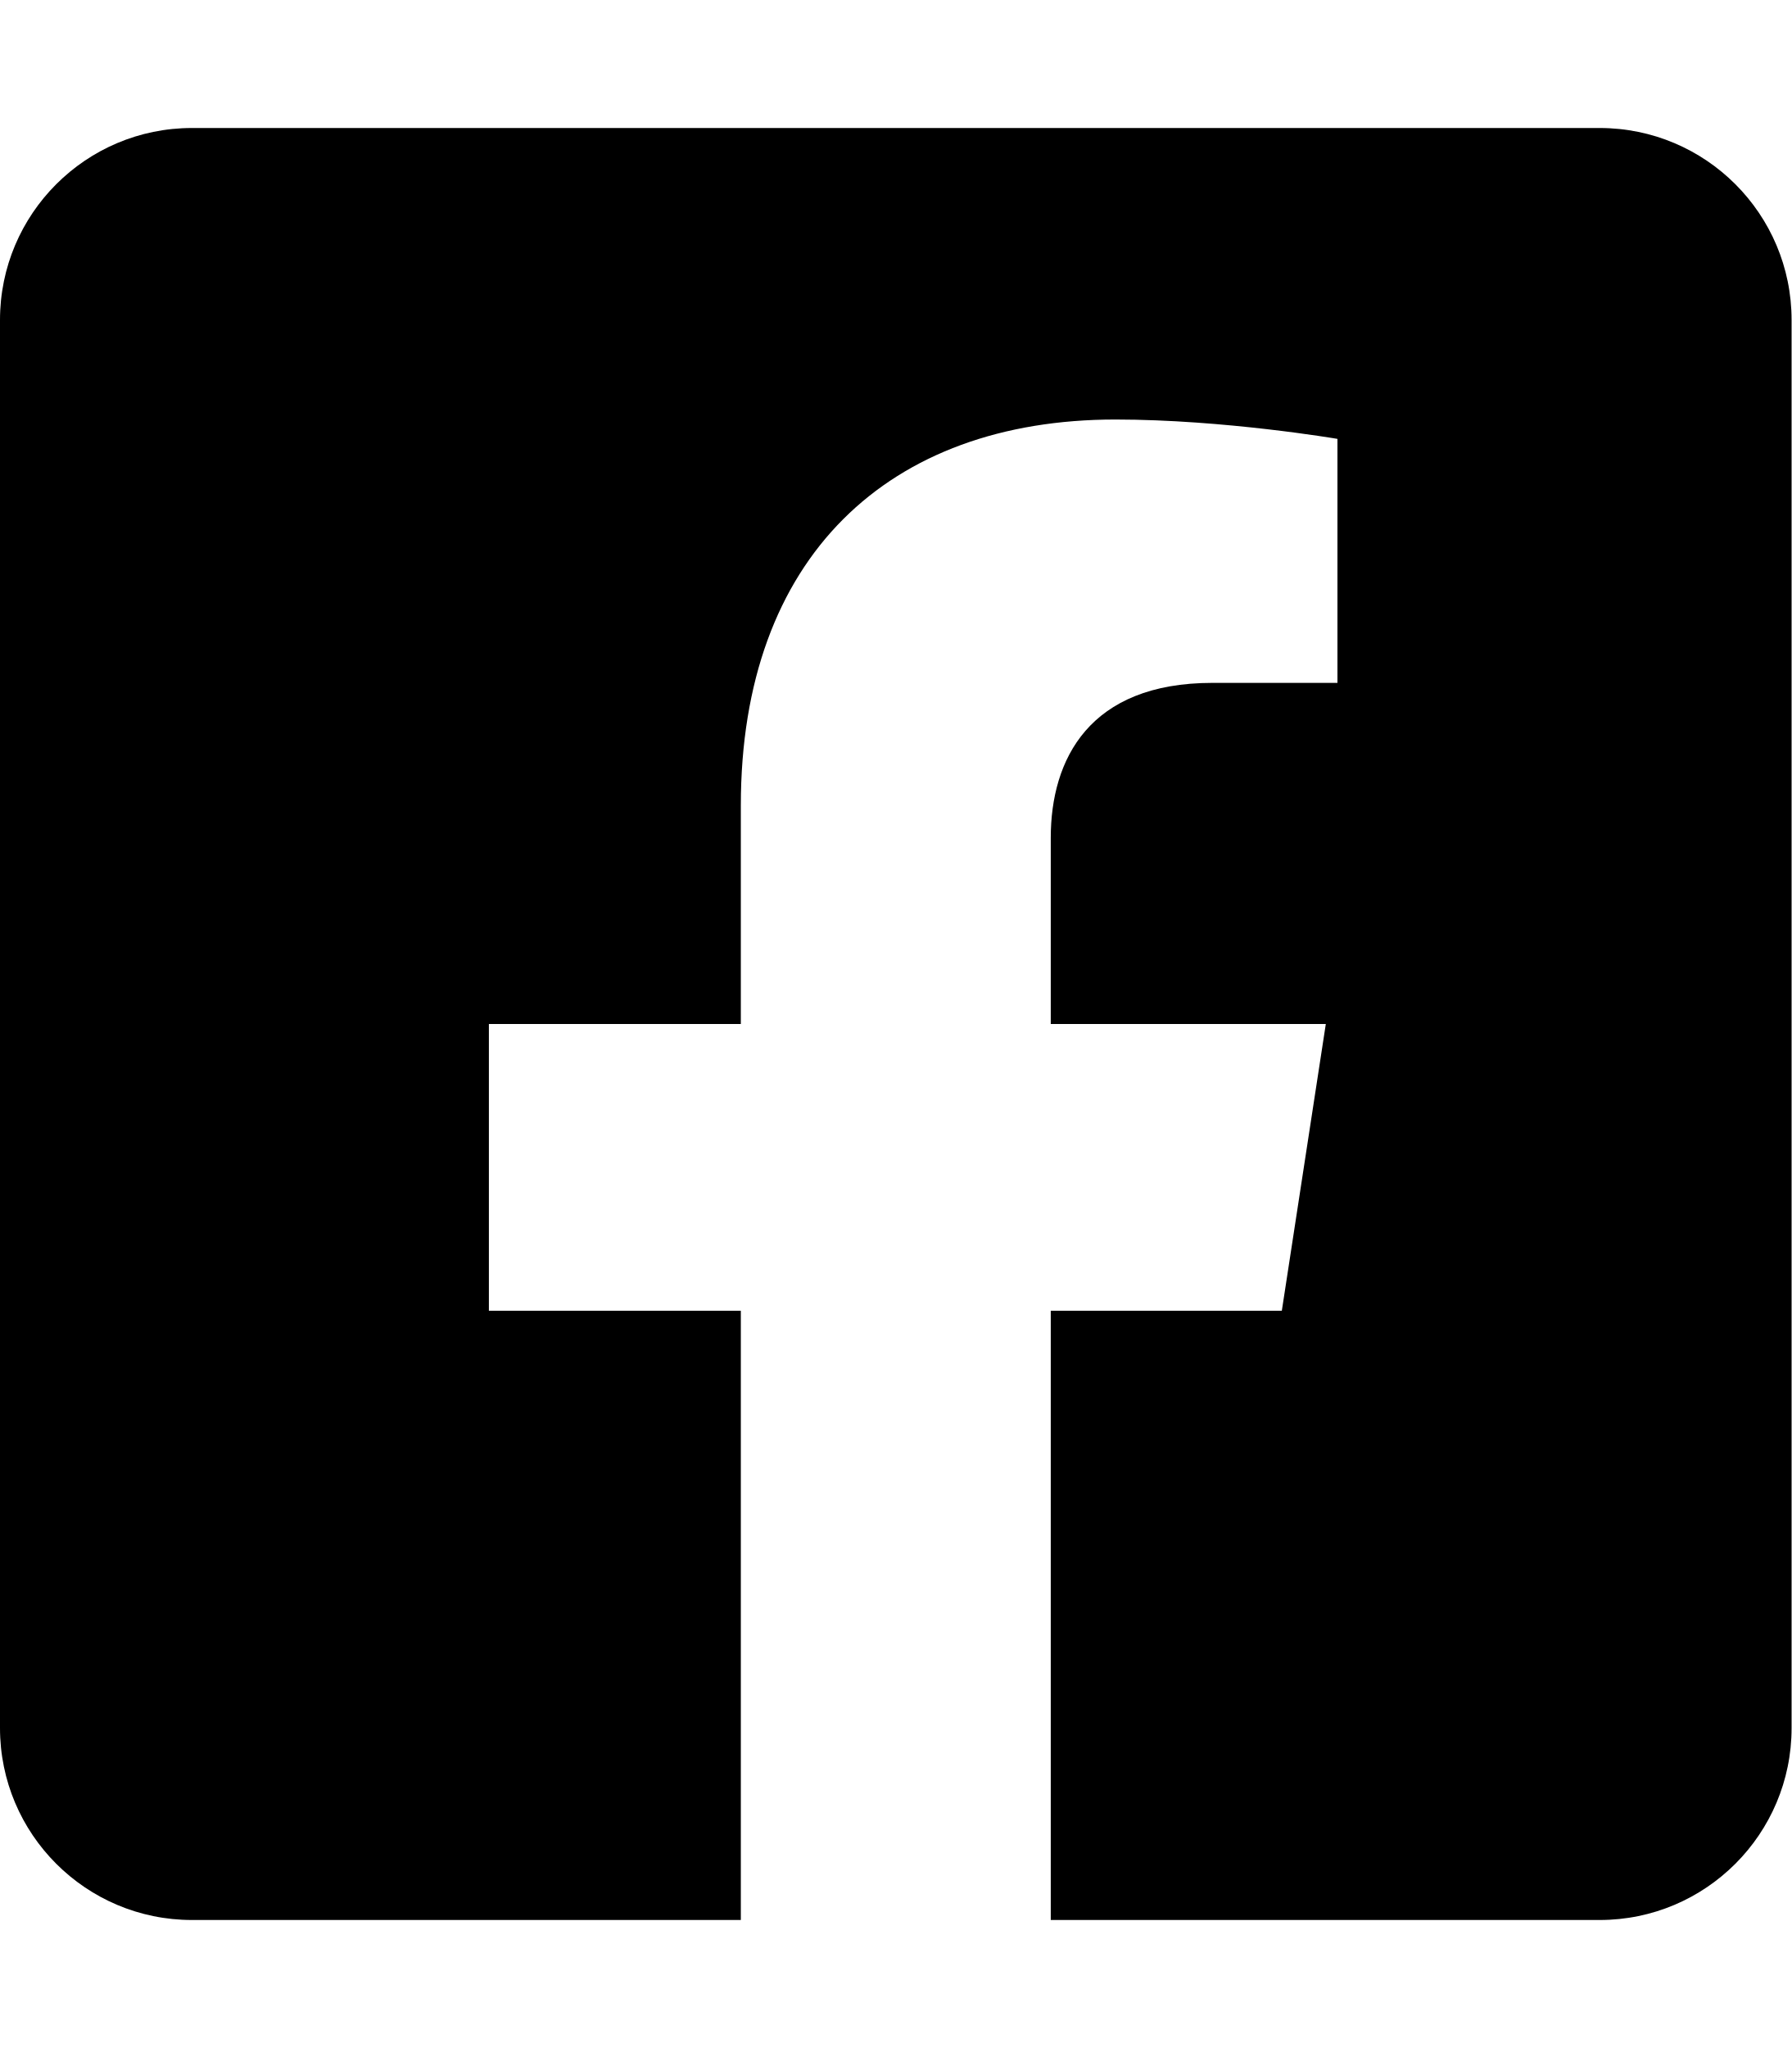
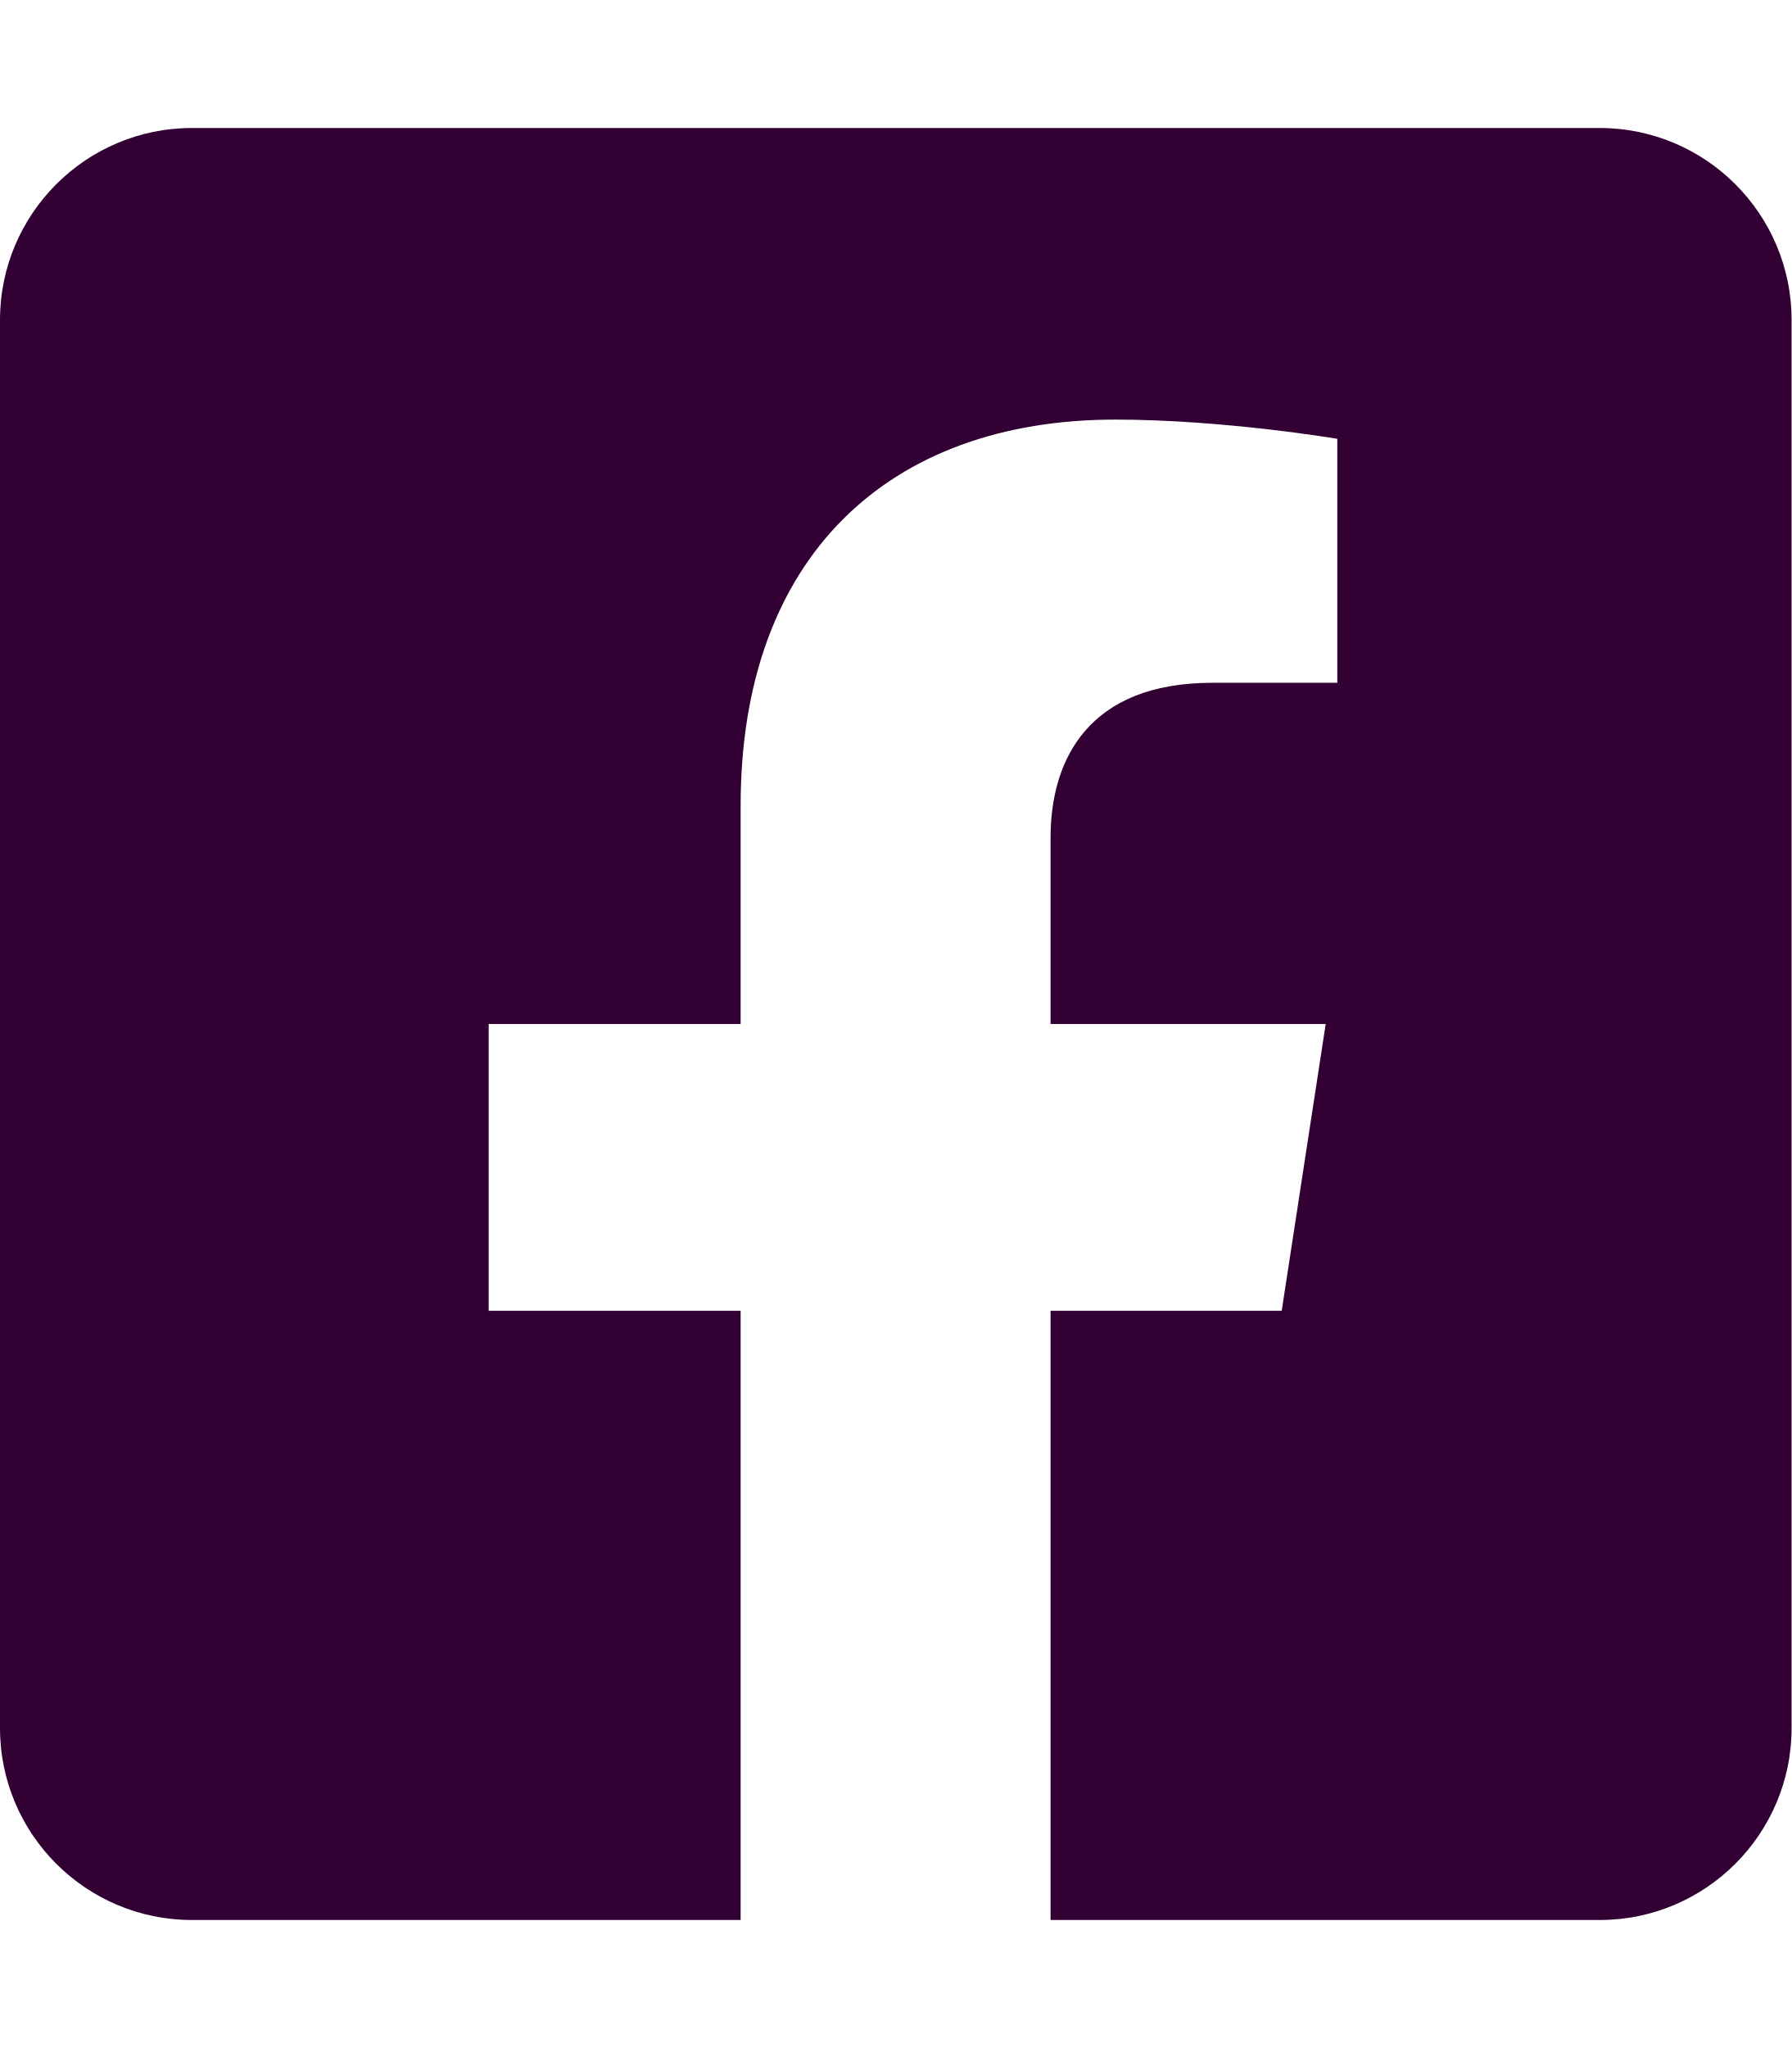
- <svg xmlns="http://www.w3.org/2000/svg" viewBox="0 0 448 512">
-   <path d="M400 32H48A48 48 0 0 0 0 80v352a48 48 0 0 0 48 48h137.25V327.69h-63V256h63v-54.64c0-62.15 37-96.48 93.67-96.48 27.14 0 55.52 4.84 55.52 4.84v61h-31.27c-30.81 0-40.42 19.12-40.42 38.73V256h68.78l-11 71.69h-57.78V480H400a48 48 0 0 0 48-48V80a48 48 0 0 0-48-48z" />
+ <svg xmlns="http://www.w3.org/2000/svg" version="1.1" id="Layer_1" x="0px" y="0px" viewBox="0 0 448 512" style="enable-background:new 0 0 448 512;" xml:space="preserve">
+   <style type="text/css">
+ 	.st0{fill:#330033;}
+ </style>
+   <path class="st0" d="M400,32H48C21.5,32,0,53.5,0,80v352c0,26.5,21.5,48,48,48h137.2V327.7h-63V256h63v-54.6  c0-62.2,37-96.5,93.7-96.5c27.1,0,55.5,4.8,55.5,4.8v61h-31.3c-30.8,0-40.4,19.1-40.4,38.7V256h68.8l-11,71.7h-57.8V480H400  c26.5,0,48-21.5,48-48V80C448,53.5,426.5,32,400,32z" />
</svg>
